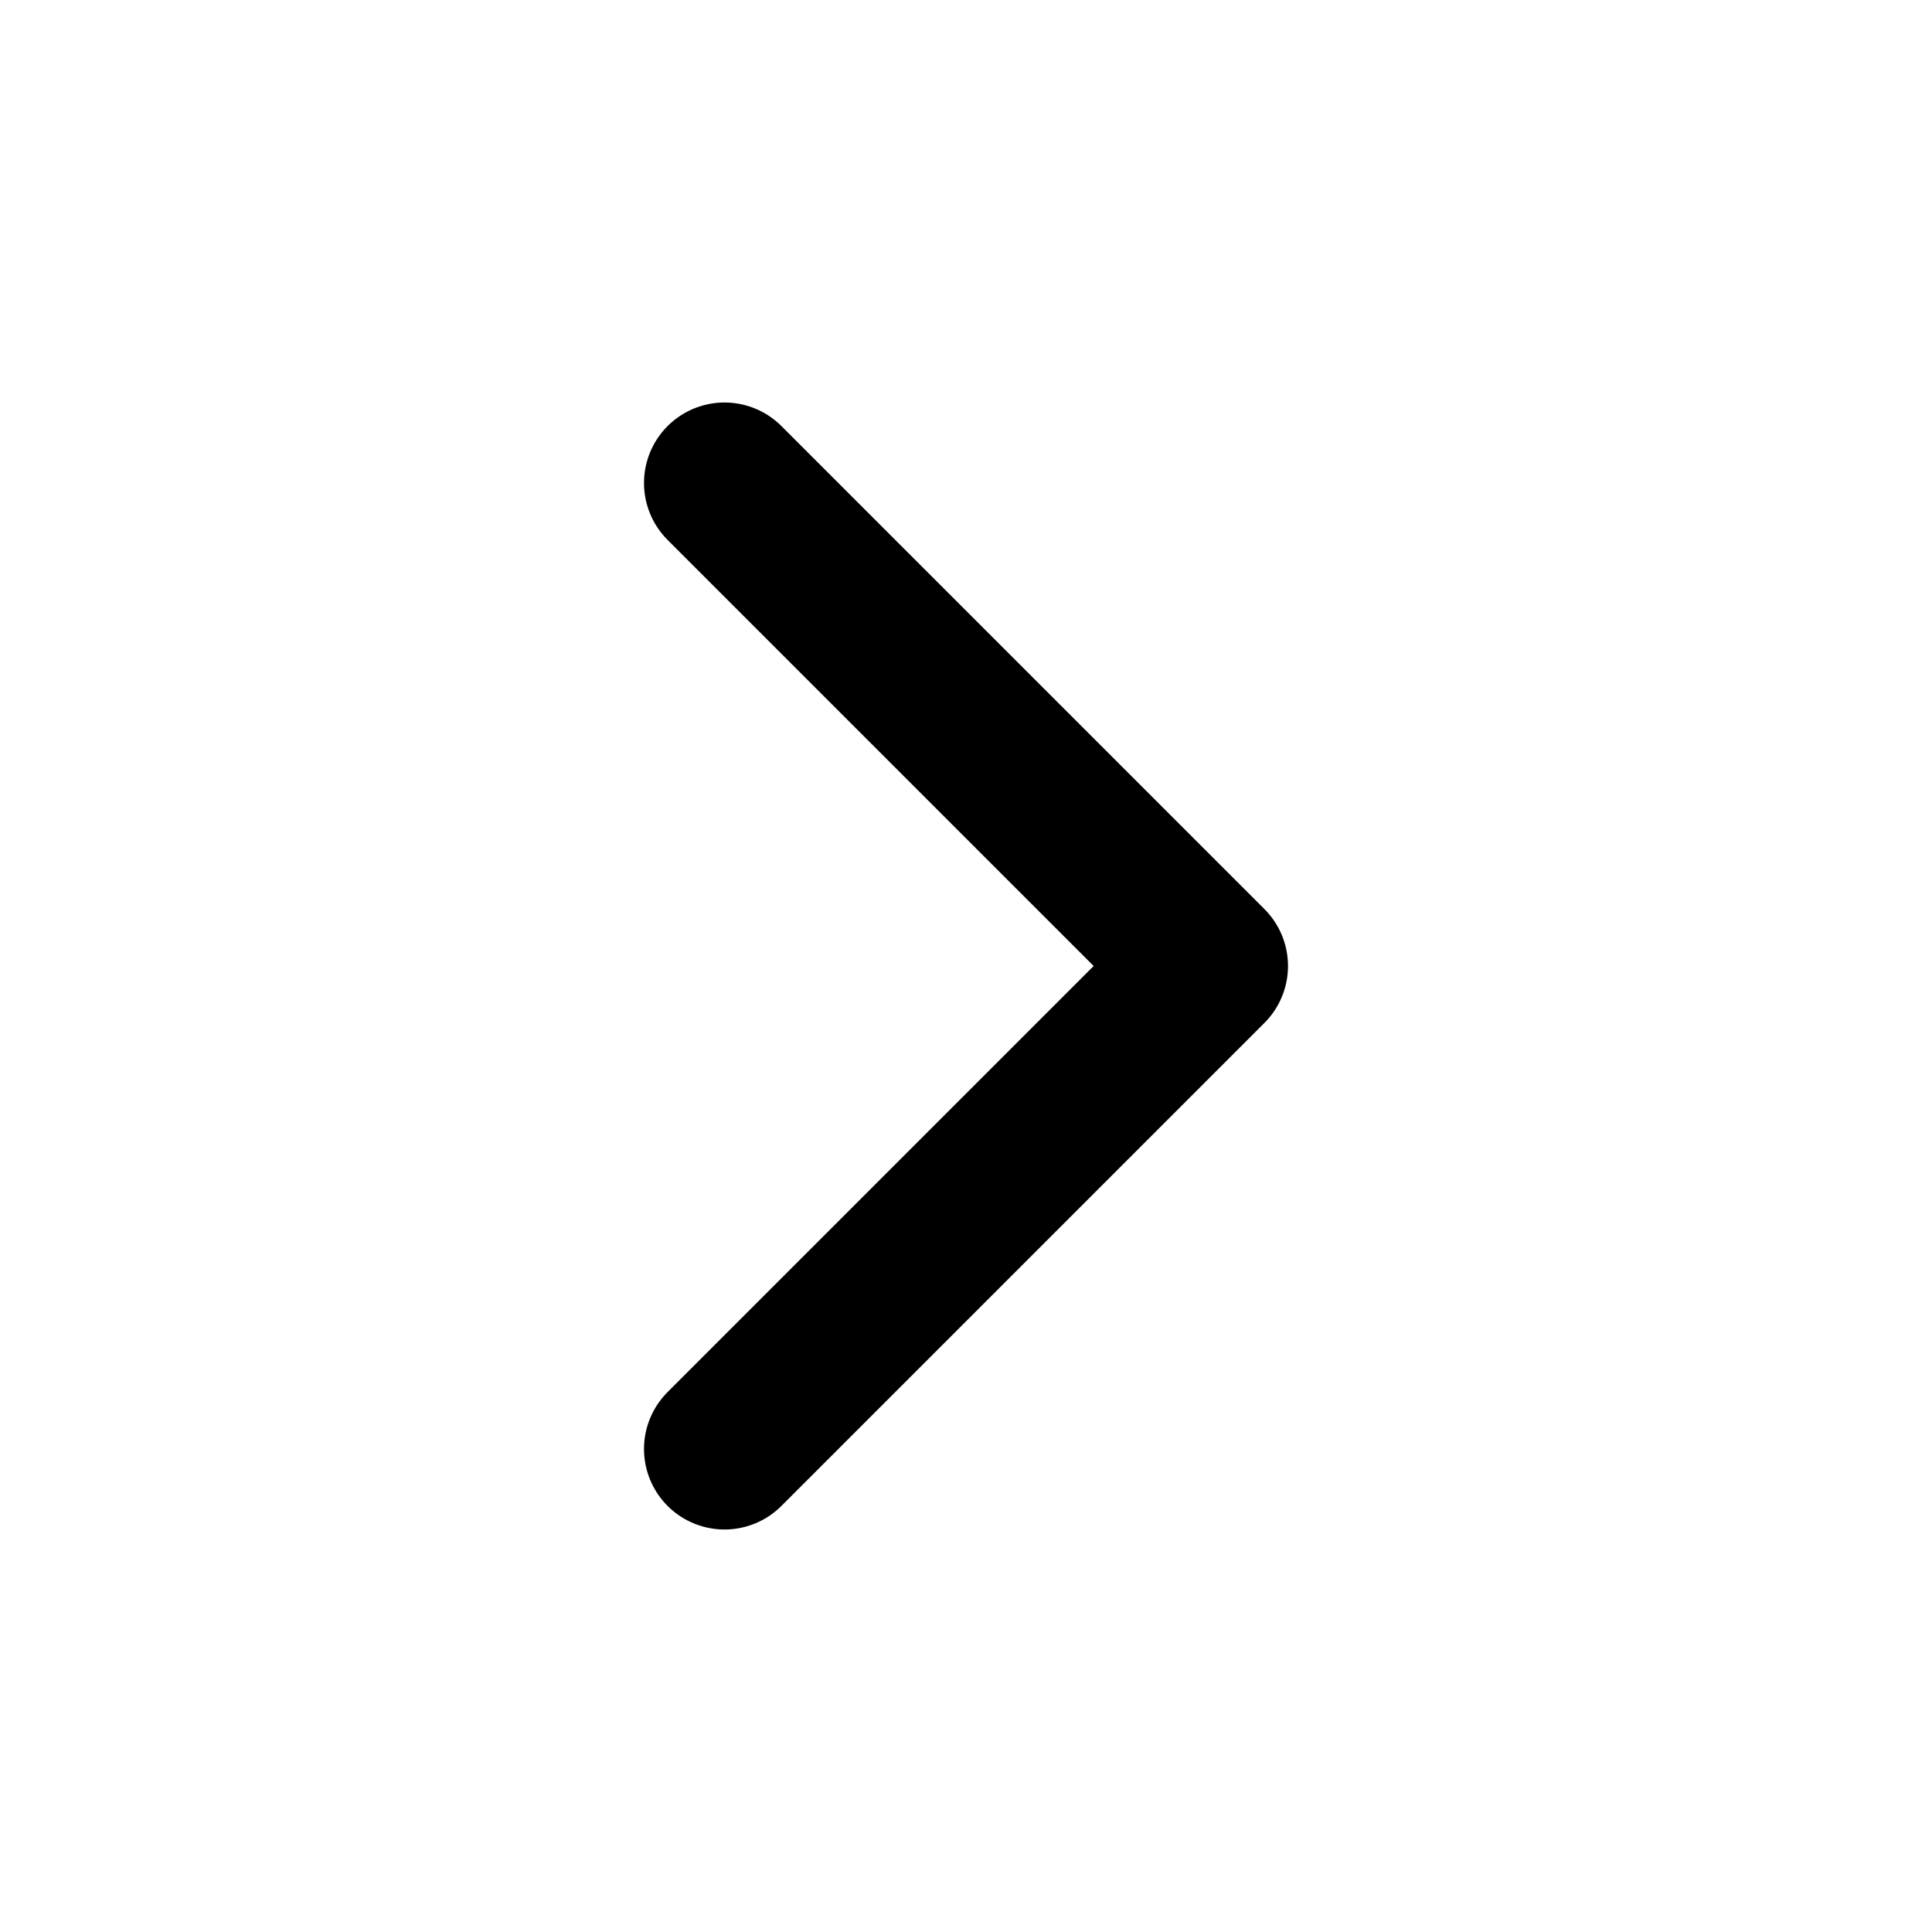
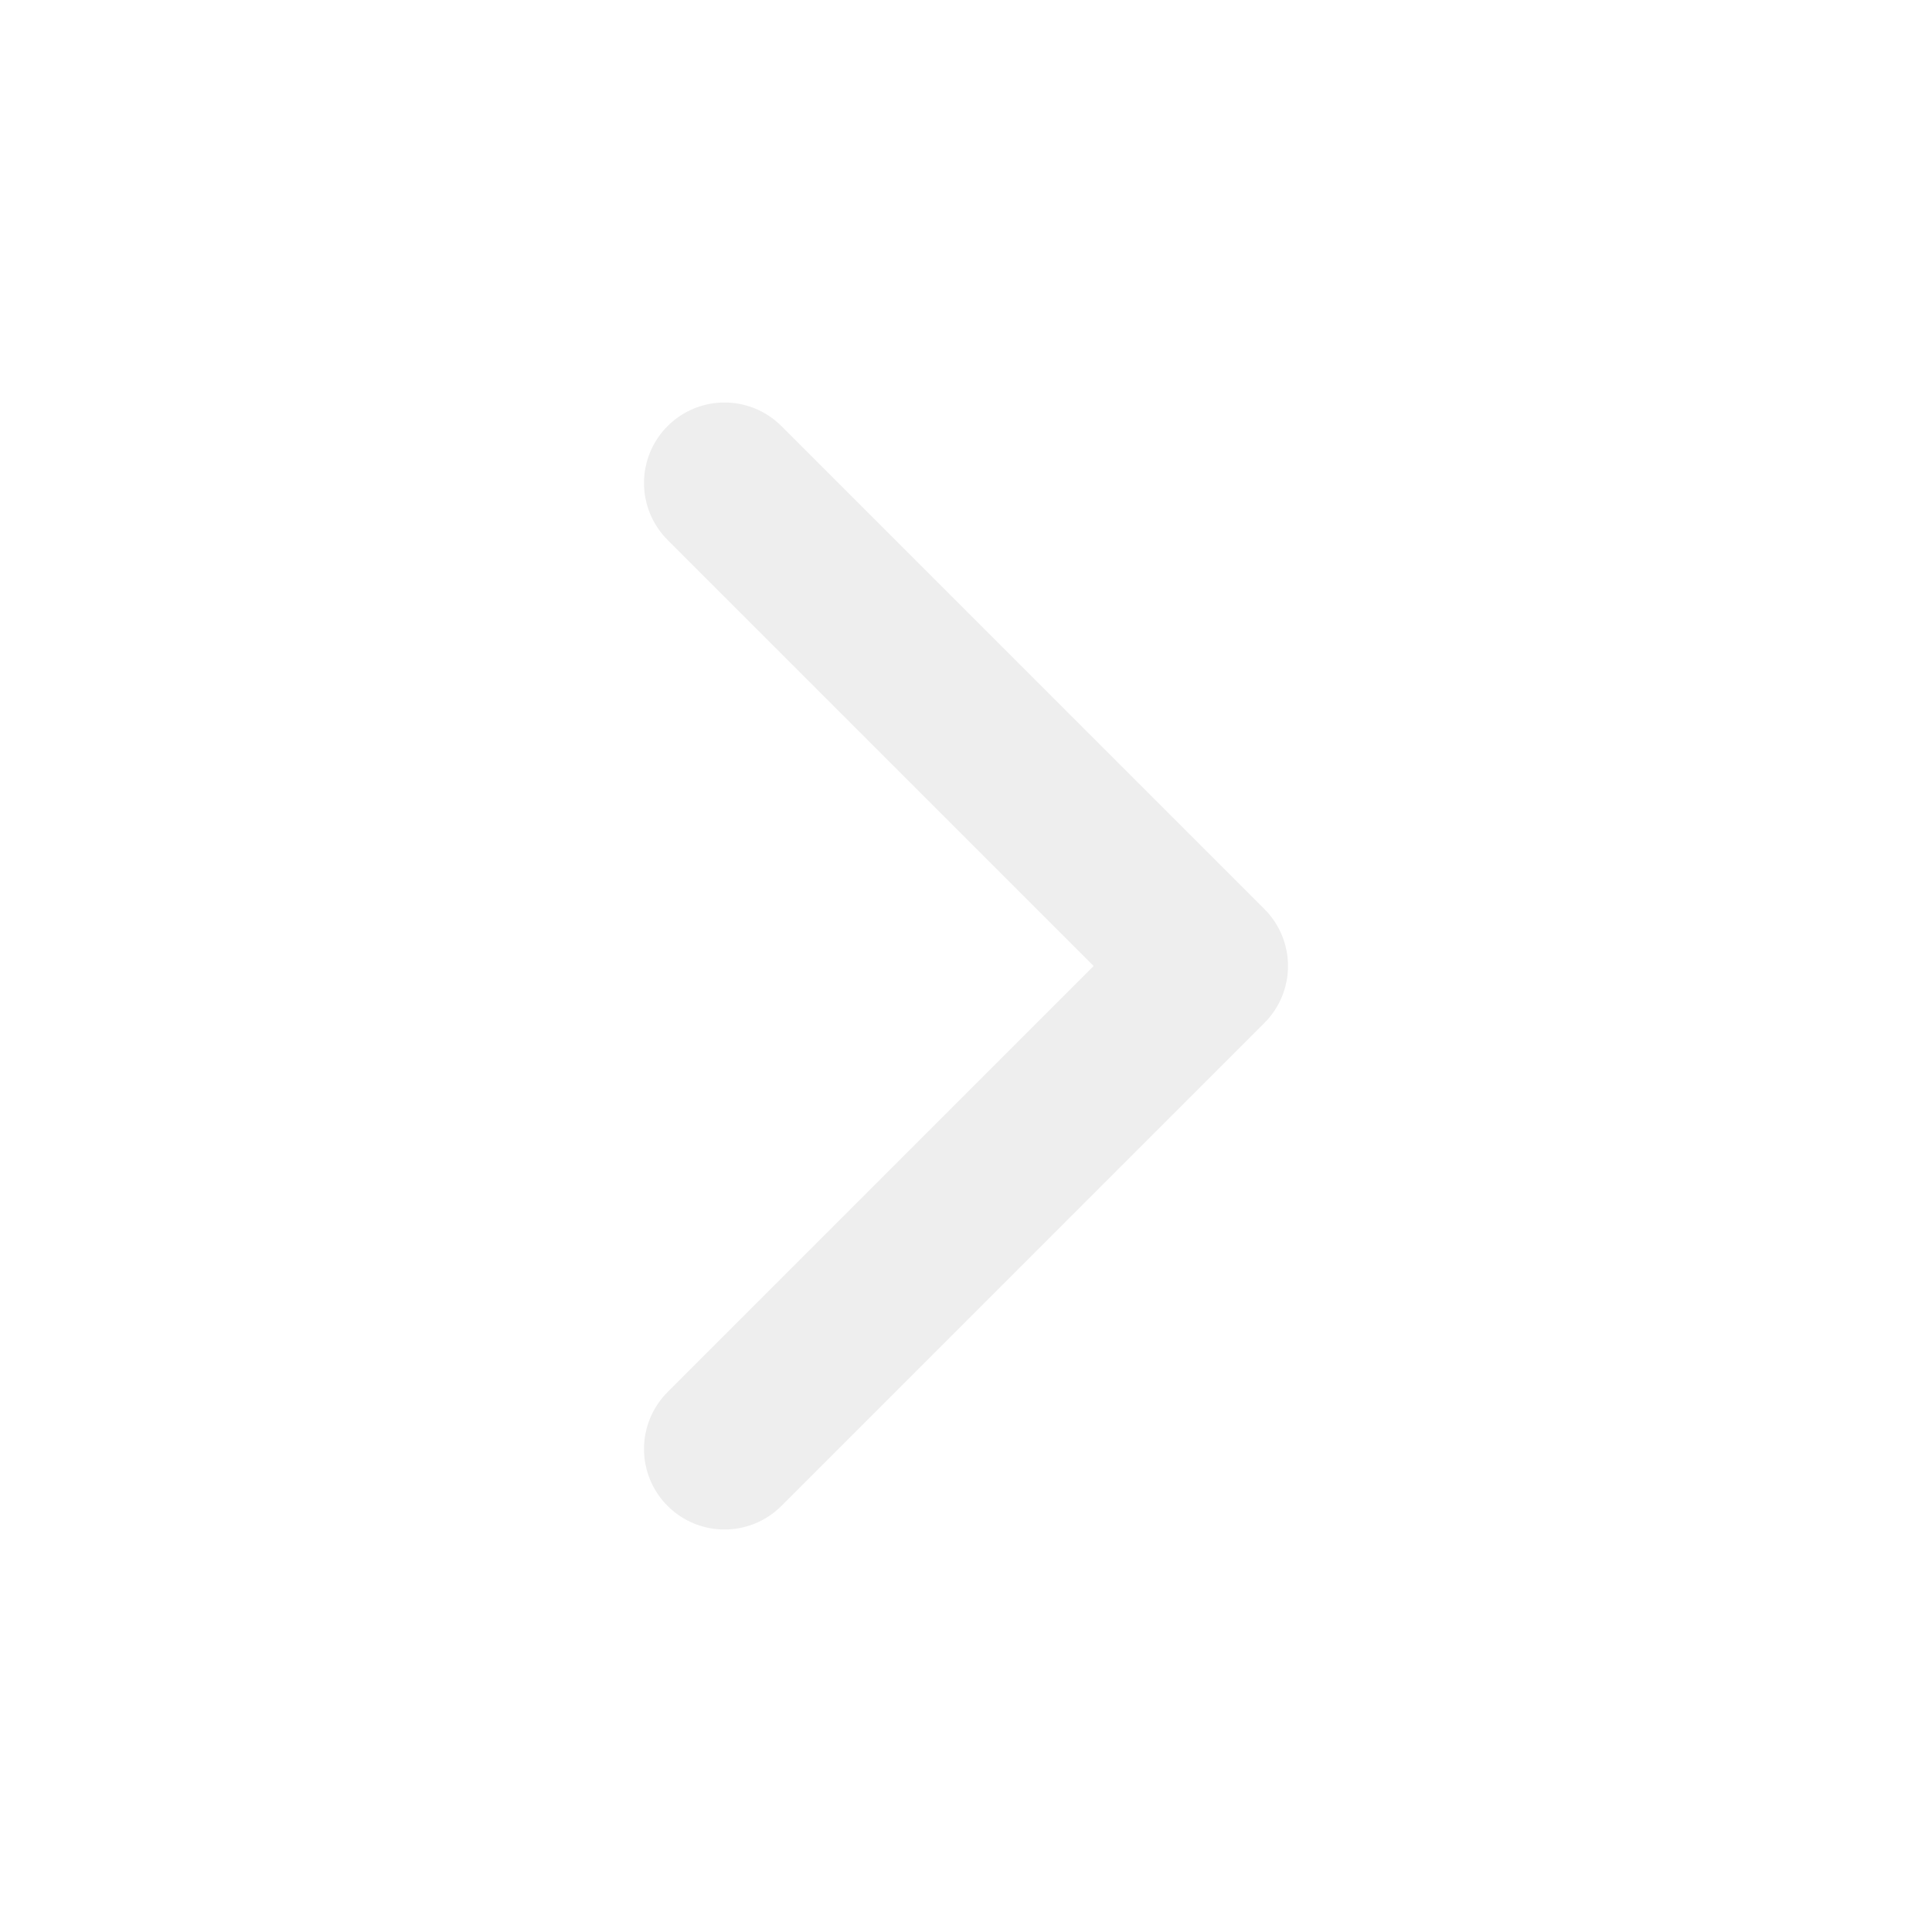
- <svg xmlns="http://www.w3.org/2000/svg" width="52" height="52" viewBox="0 0 24 24" fill="none" stroke="currentColor" stroke-width="2" stroke-linecap="round" stroke-linejoin="round" class="feather feather-chevron-right">
+ <svg xmlns="http://www.w3.org/2000/svg" width="52" height="52" viewBox="0 0 24 24" fill="none" stroke="#eeeeee" stroke-width="2" stroke-linecap="round" stroke-linejoin="round" class="feather feather-chevron-right">
  <polyline points="9 18 15 12 9 6" />
</svg>
